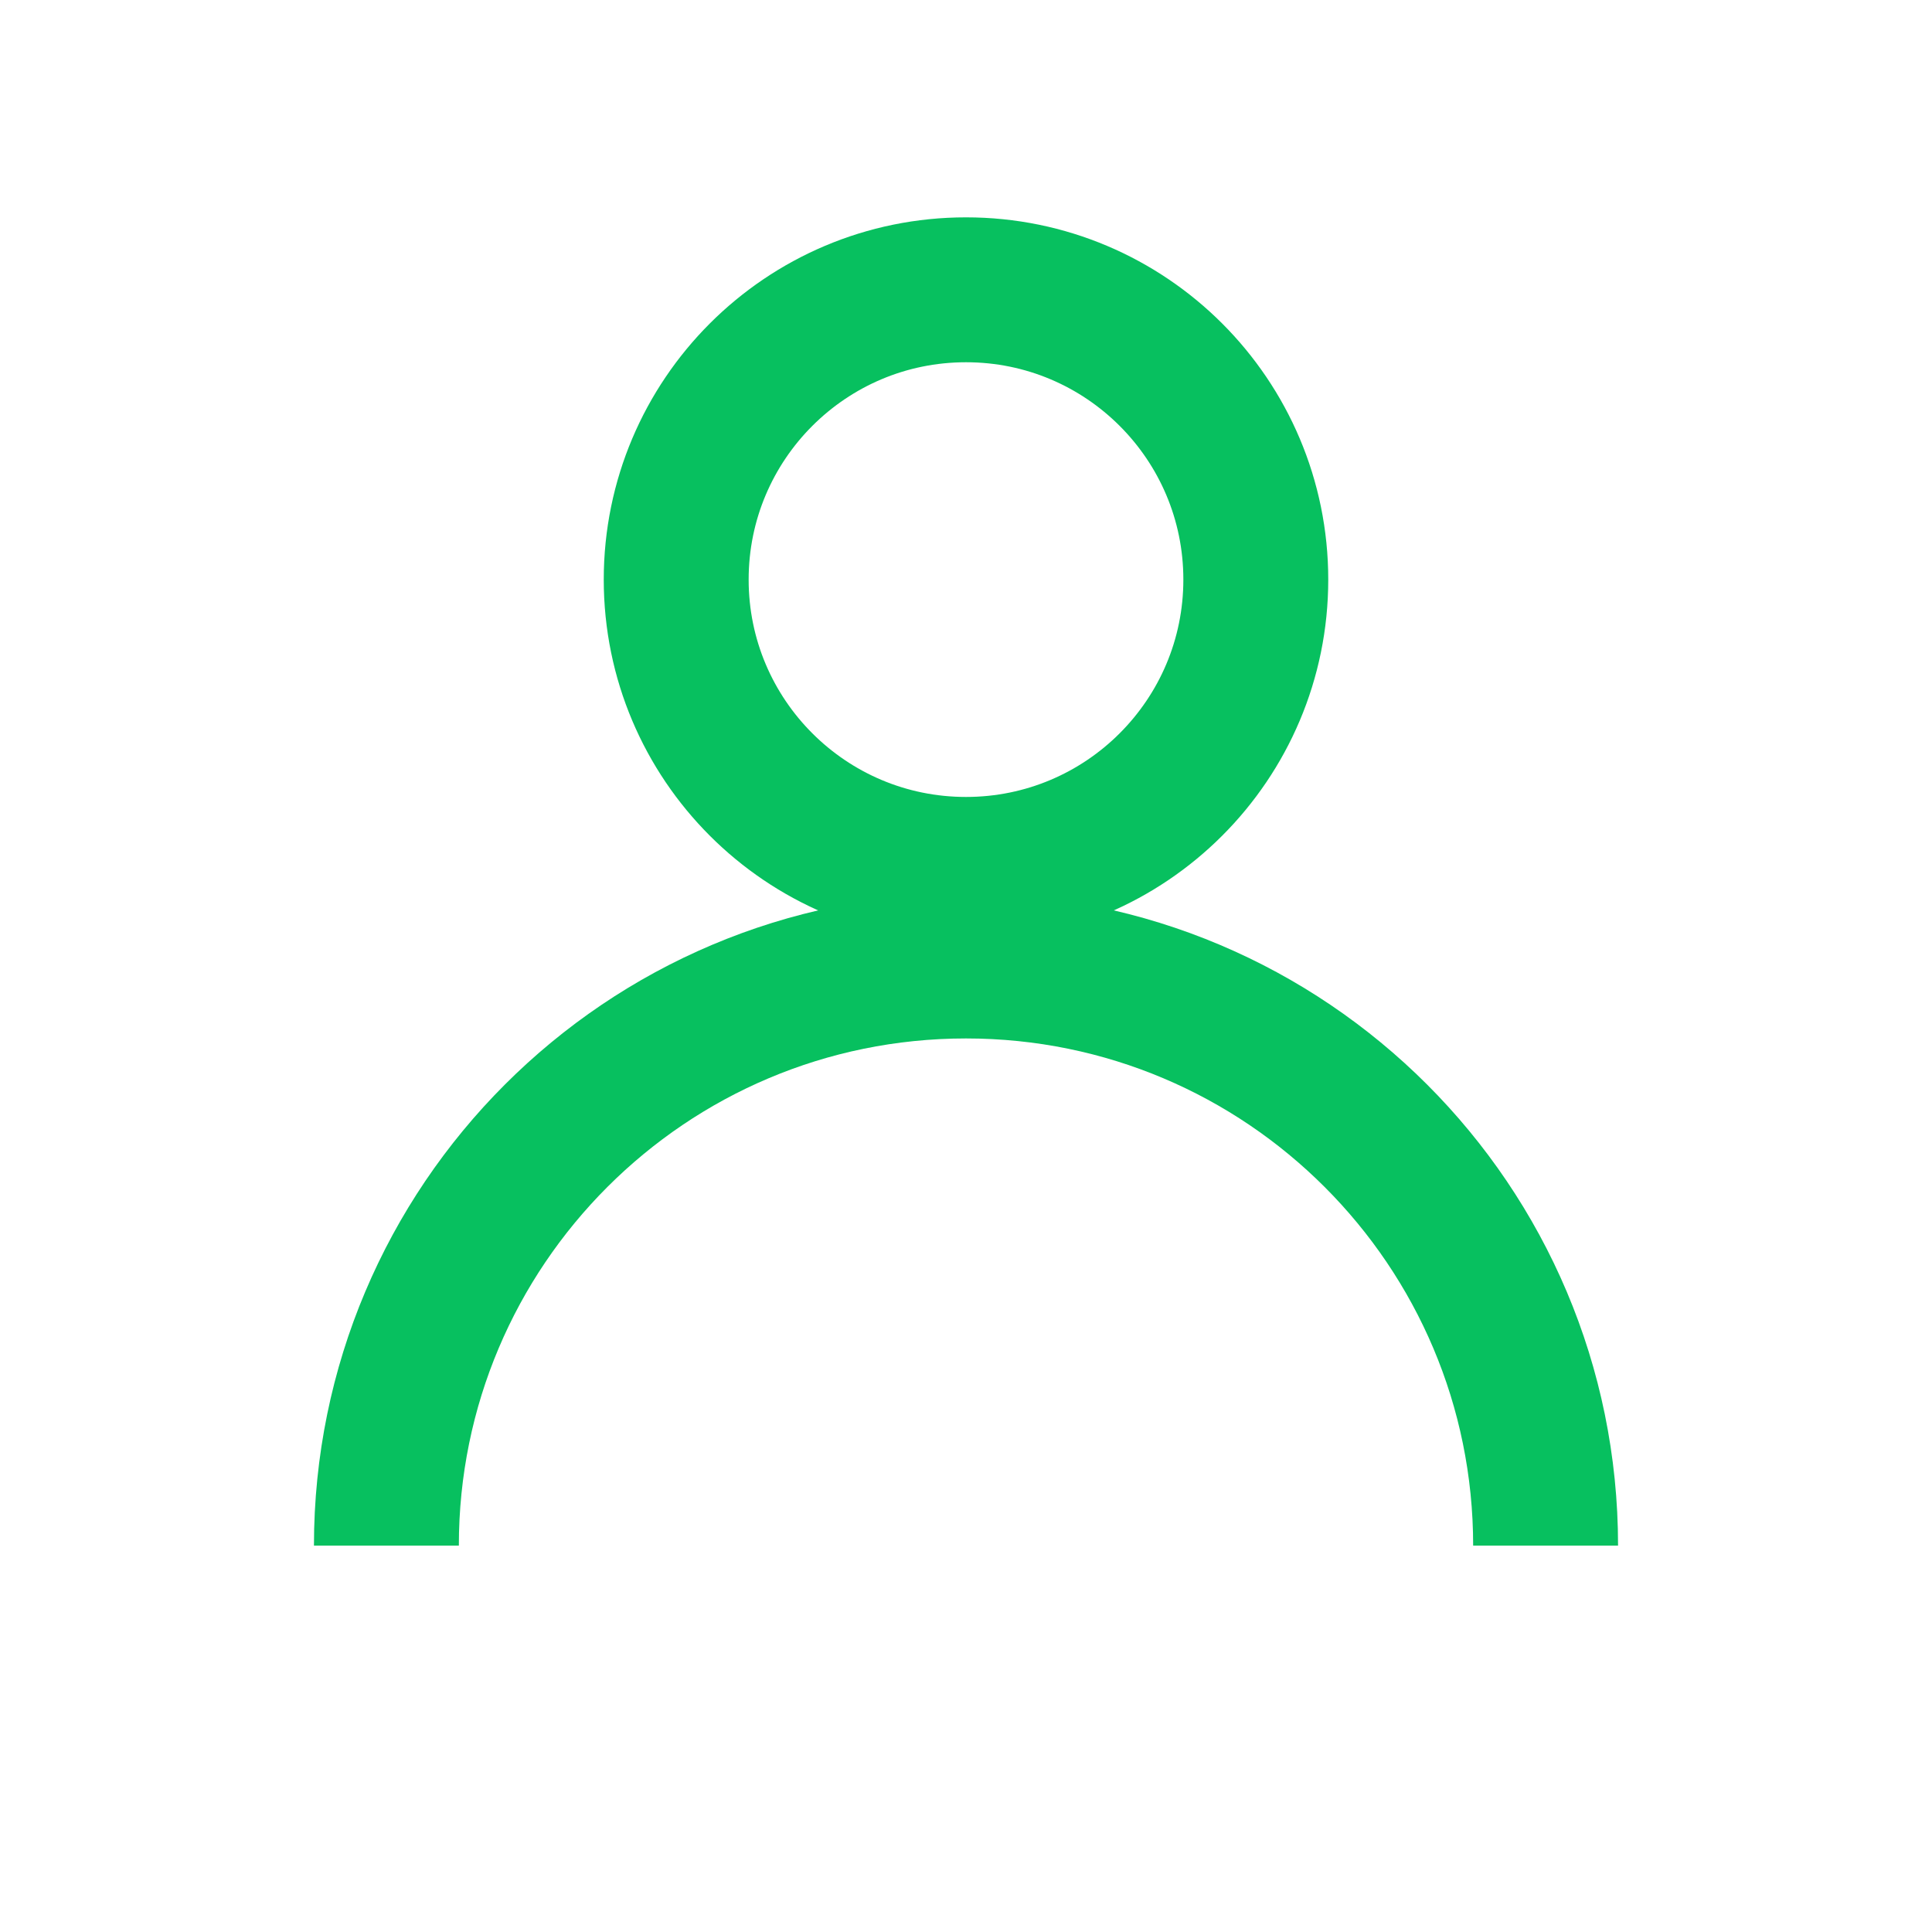
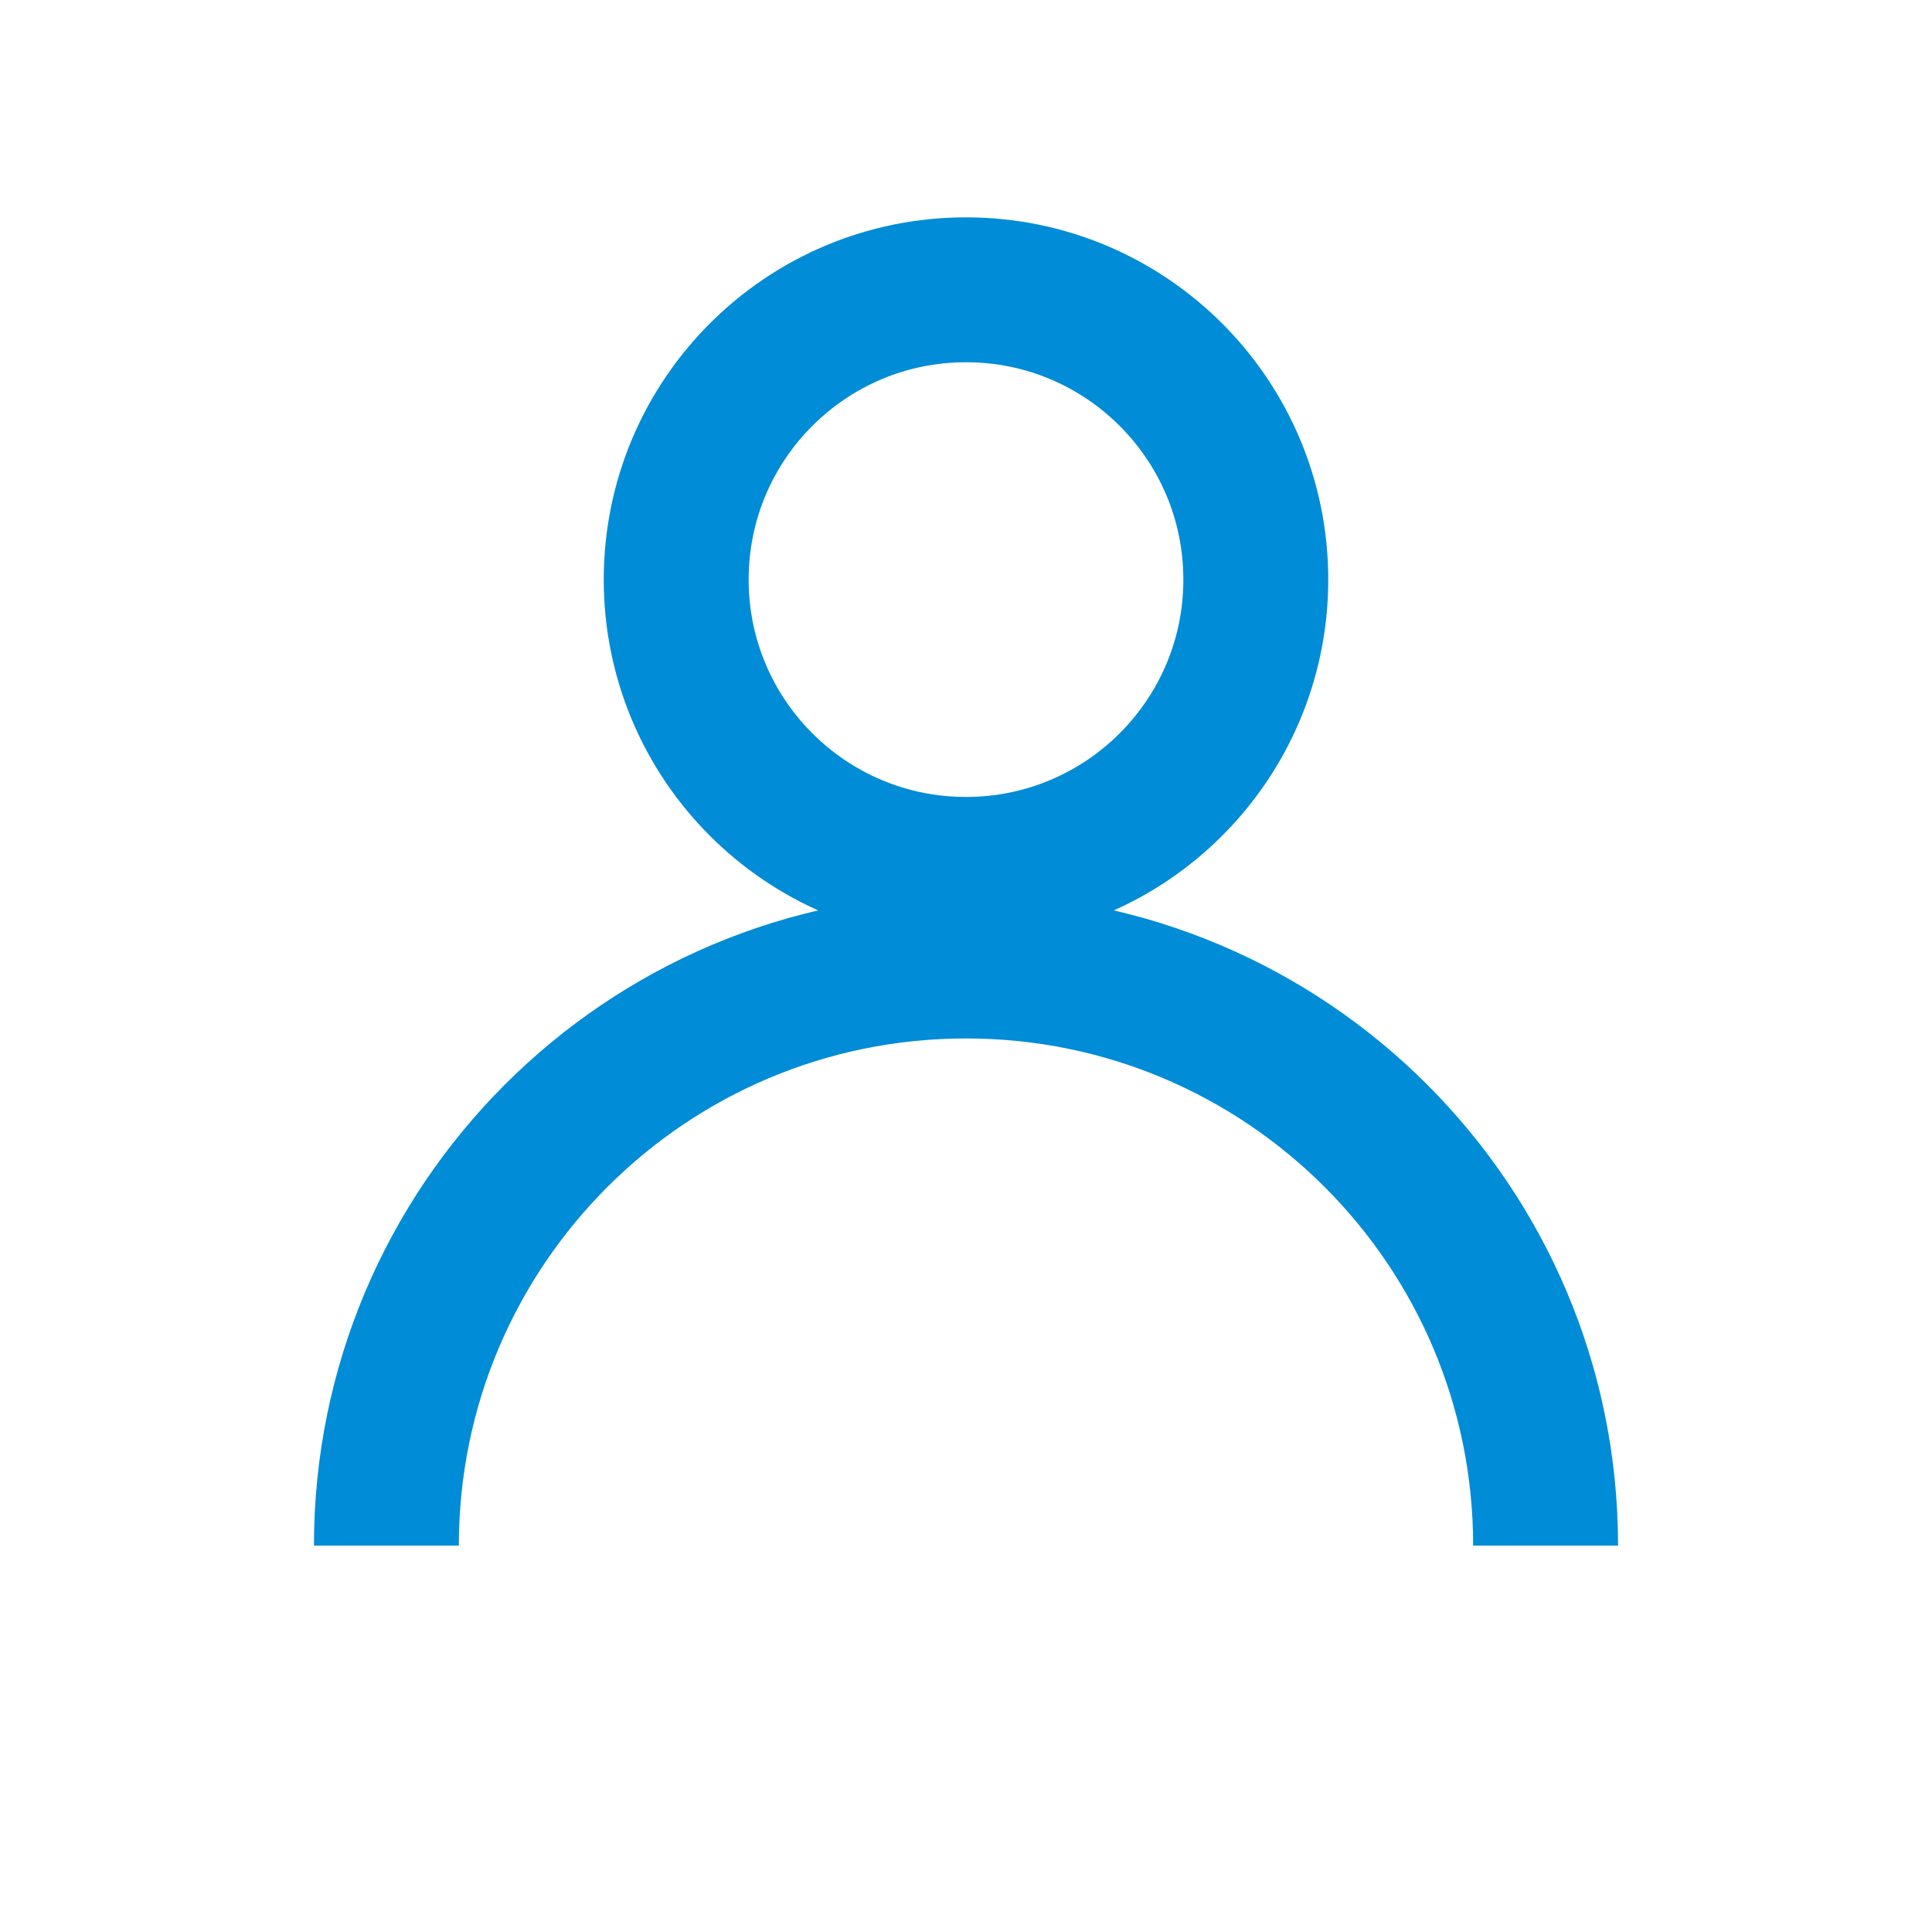
<svg xmlns="http://www.w3.org/2000/svg" width="20" height="20" viewBox="0 0 20 20" fill="none">
-   <circle cx="10" cy="6" r="3" stroke="#07C05F" stroke-width="1.5" fill="none" />
-   <path d="M4 16c0-3.314 2.686-6 6-6s6 2.686 6 6" stroke="#07C05F" stroke-width="1.5" fill="none" />
+   <circle cx="10" cy="6" r="3" stroke="#008CD6" stroke-width="1.5" fill="none" />
+   <path d="M4 16c0-3.314 2.686-6 6-6s6 2.686 6 6" stroke="#008CD6" stroke-width="1.5" fill="none" />
</svg>
